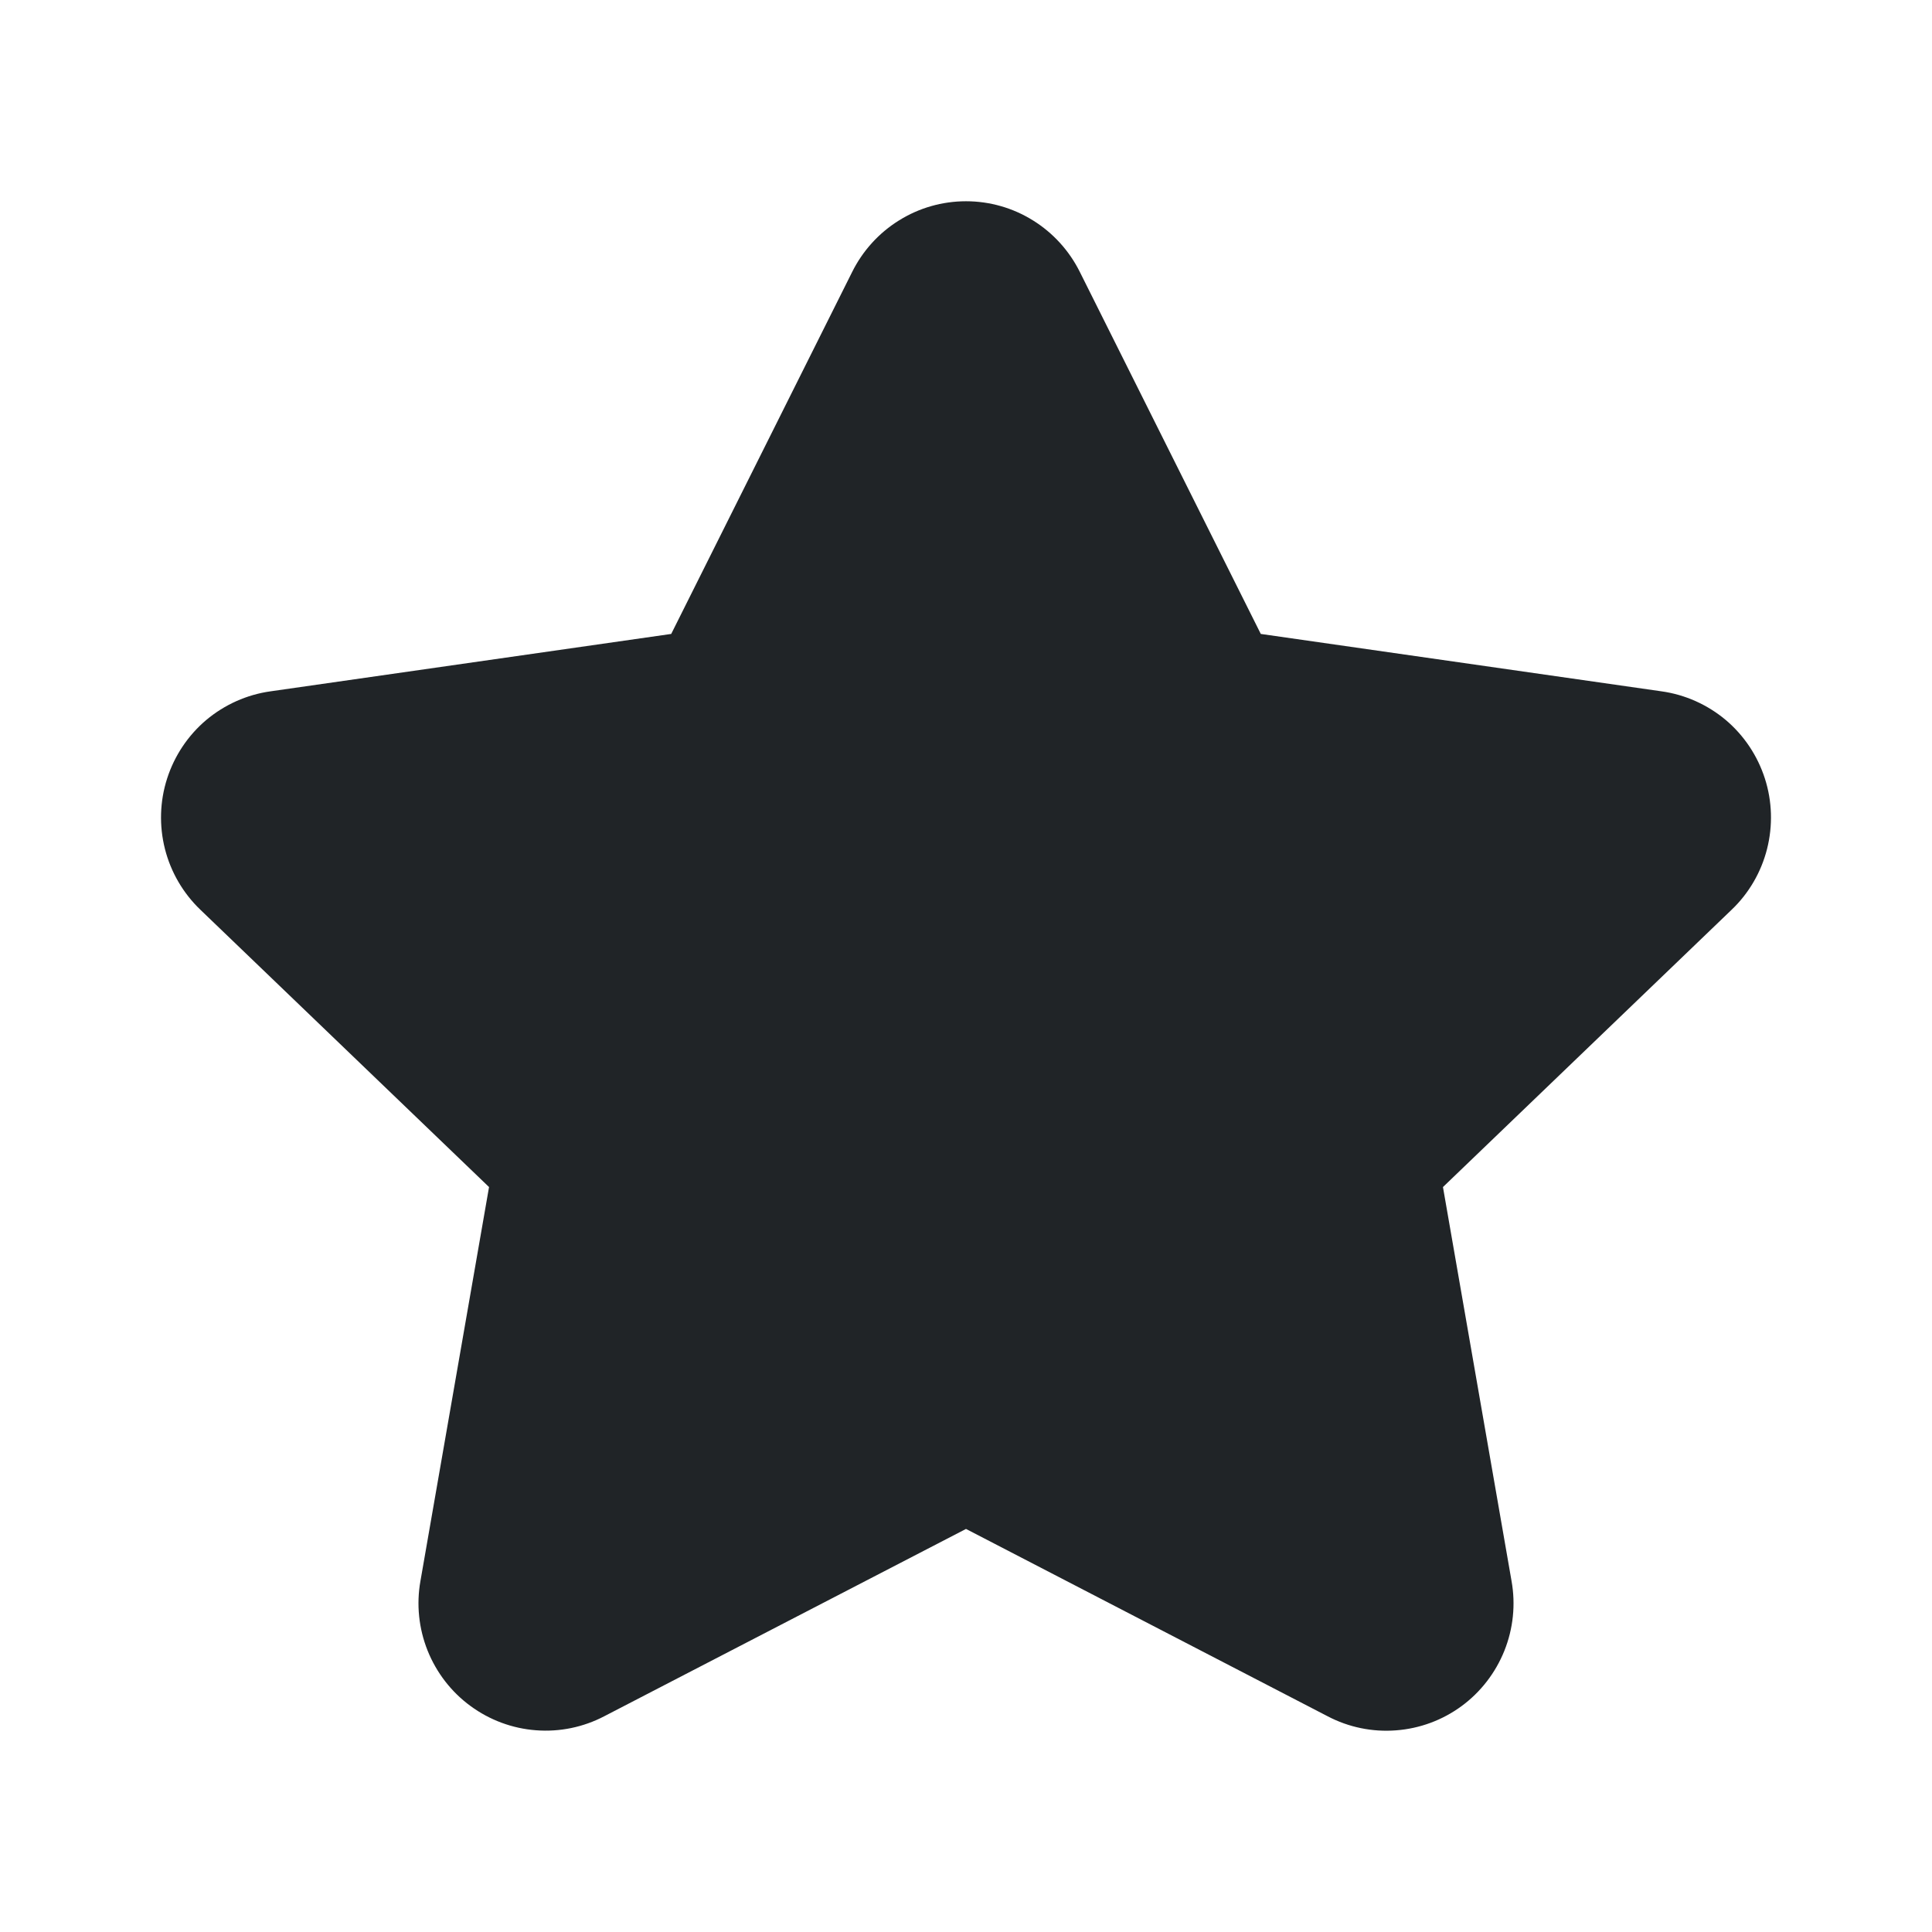
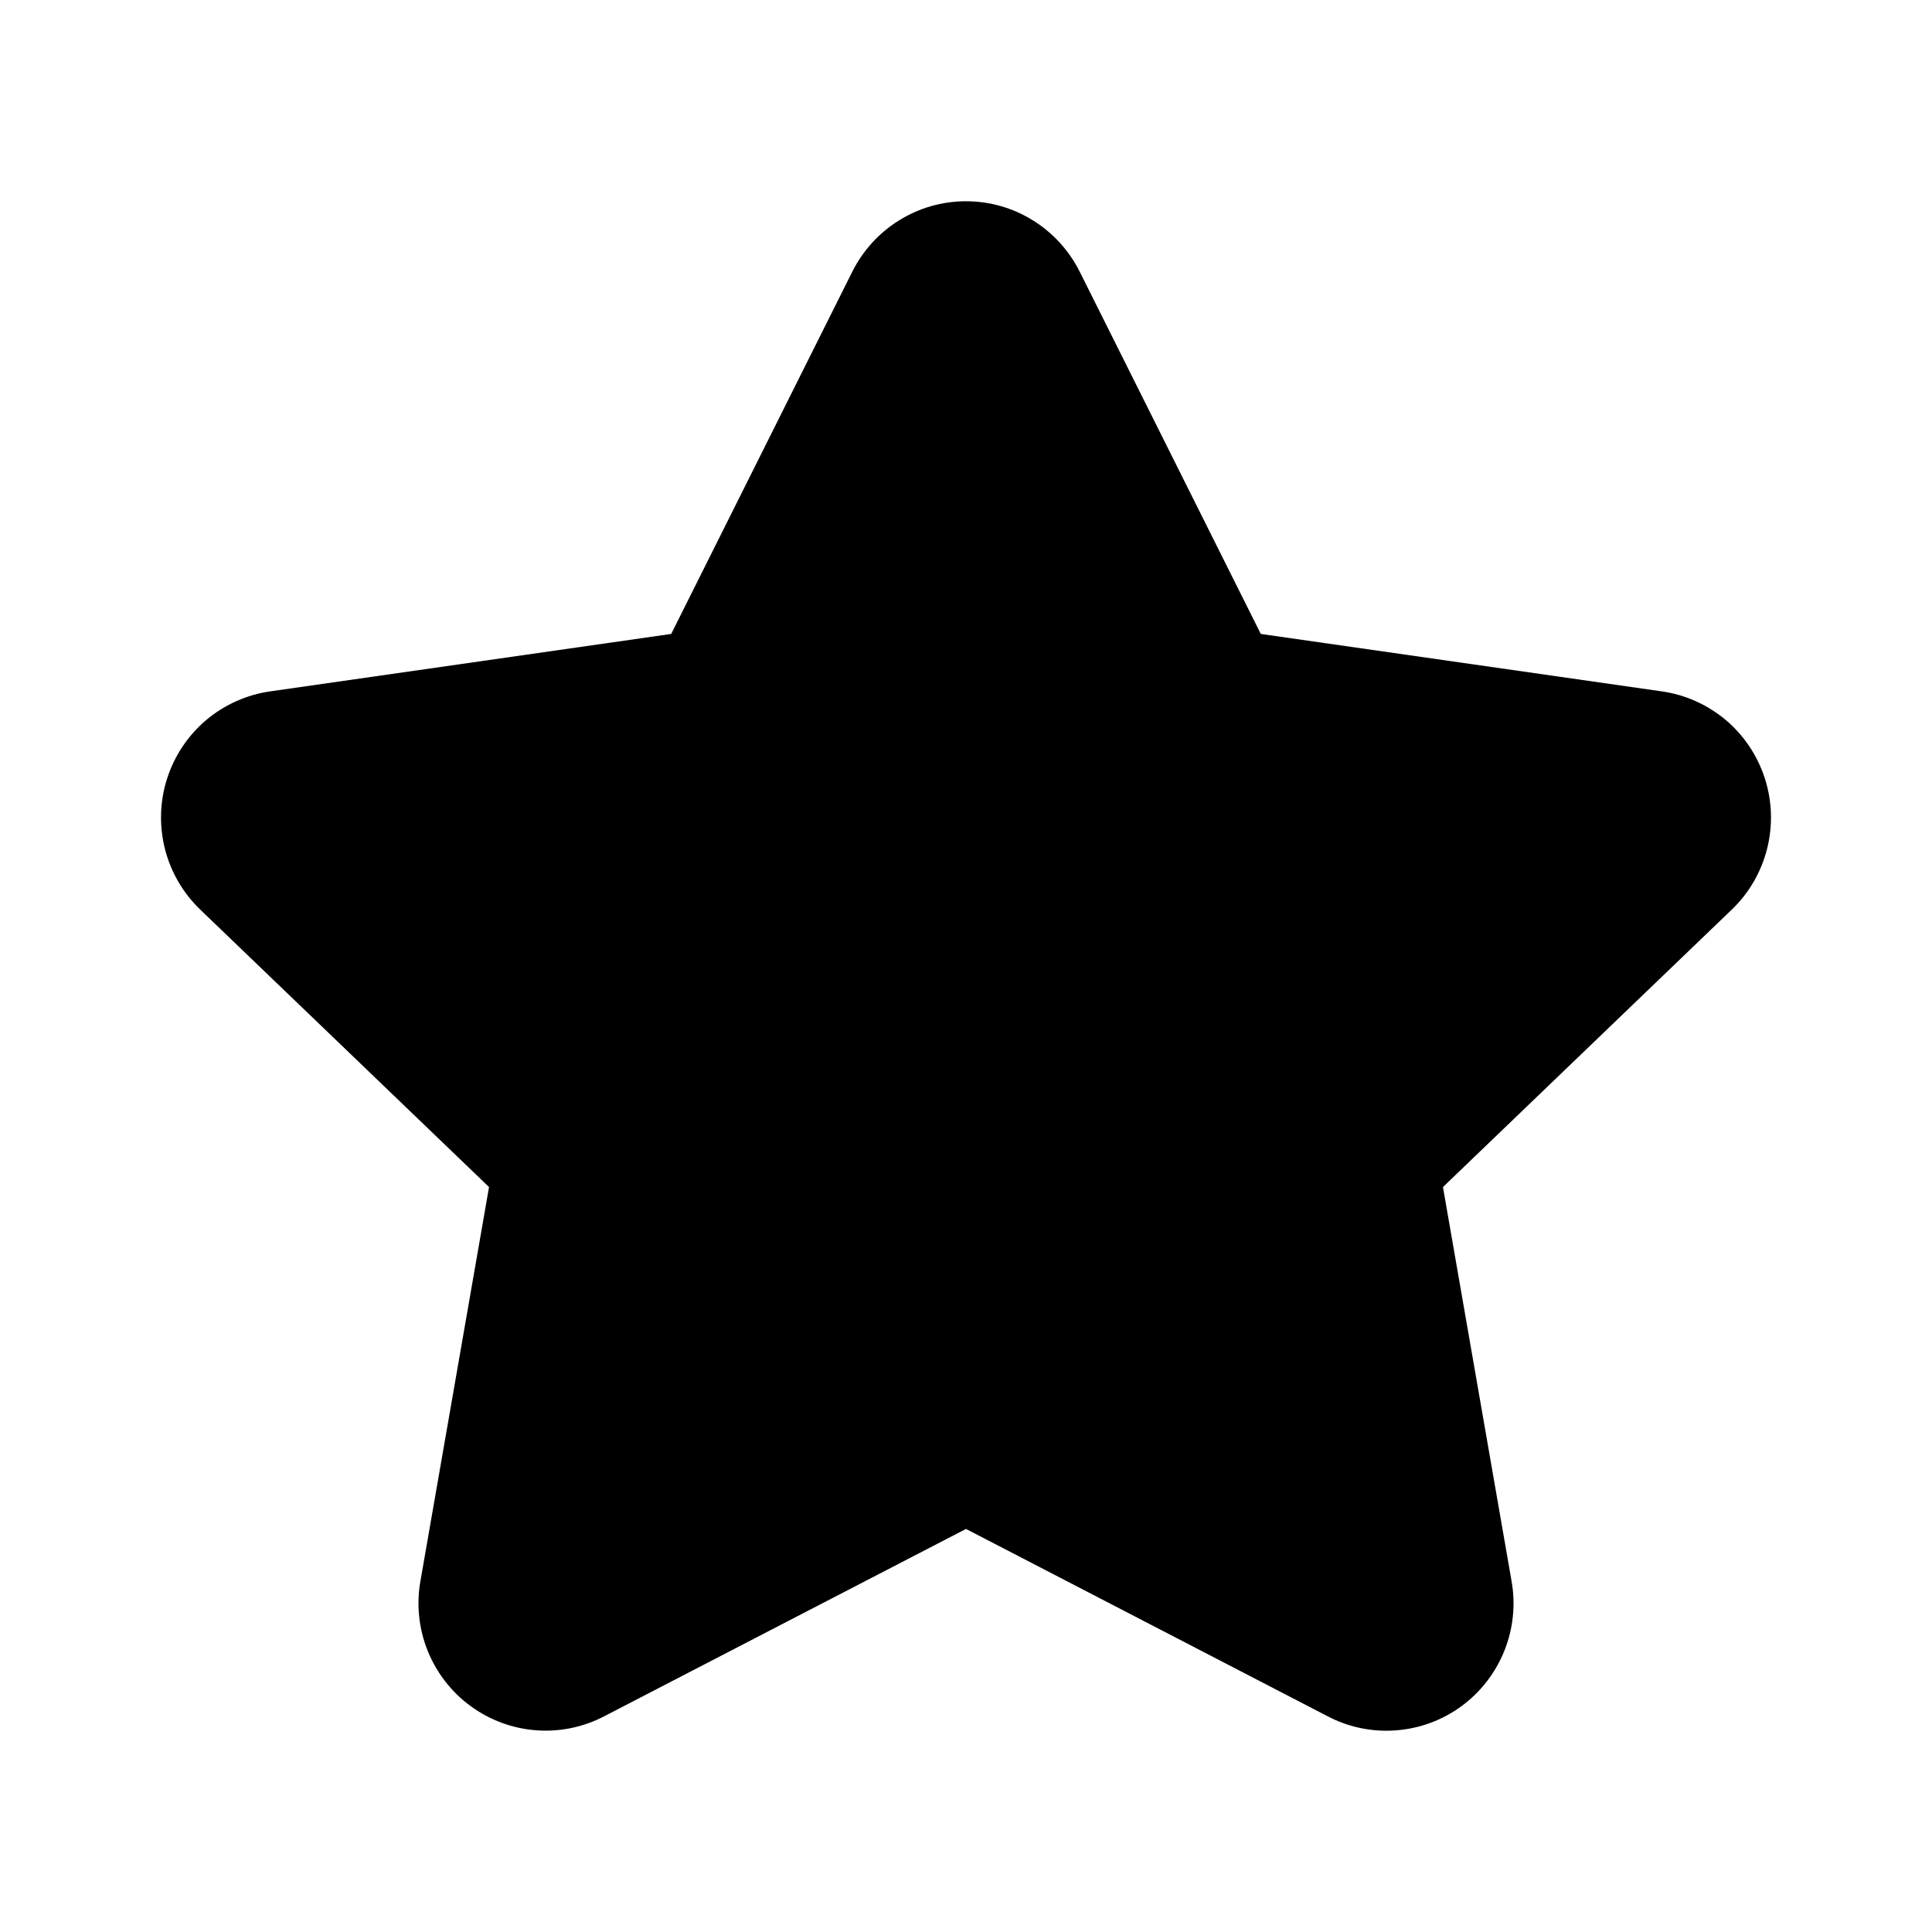
<svg xmlns="http://www.w3.org/2000/svg" data-token-name="star_round_solid" width="24" height="24" viewBox="0 0 24 24" fill="none">
-   <path d="M7.508 21.319C7.247 21.456 6.952 21.517 6.658 21.494C6.364 21.472 6.082 21.367 5.844 21.192C5.606 21.018 5.422 20.779 5.312 20.505C5.202 20.23 5.171 19.93 5.223 19.639L6.075 14.746L2.489 11.301C2.275 11.096 2.122 10.834 2.049 10.546C1.976 10.257 1.985 9.954 2.076 9.671C2.167 9.388 2.335 9.136 2.562 8.944C2.79 8.753 3.066 8.629 3.36 8.588L8.338 7.875L10.585 3.38C10.716 3.116 10.918 2.893 11.168 2.738C11.418 2.582 11.706 2.5 12 2.5C12.294 2.5 12.582 2.582 12.832 2.738C13.082 2.893 13.284 3.116 13.415 3.38L15.662 7.875L20.64 8.588C20.934 8.629 21.21 8.753 21.438 8.944C21.665 9.136 21.833 9.388 21.924 9.671C22.015 9.954 22.024 10.257 21.951 10.546C21.878 10.834 21.726 11.096 21.511 11.301L17.925 14.746L18.777 19.64C18.829 19.931 18.798 20.231 18.688 20.506C18.578 20.78 18.394 21.019 18.156 21.194C17.918 21.369 17.636 21.473 17.342 21.495C17.048 21.518 16.753 21.457 16.492 21.32L12 18.993L7.508 21.319Z" fill="#202427" />
+   <path d="M7.508 21.319C7.247 21.456 6.952 21.517 6.658 21.494C6.364 21.472 6.082 21.367 5.844 21.192C5.606 21.018 5.422 20.779 5.312 20.505C5.202 20.23 5.171 19.93 5.223 19.639L6.075 14.746L2.489 11.301C2.275 11.096 2.122 10.834 2.049 10.546C1.976 10.257 1.985 9.954 2.076 9.671C2.167 9.388 2.335 9.136 2.562 8.944C2.79 8.753 3.066 8.629 3.36 8.588L8.338 7.875L10.585 3.38C10.716 3.116 10.918 2.893 11.168 2.738C11.418 2.582 11.706 2.5 12 2.5C12.294 2.5 12.582 2.582 12.832 2.738C13.082 2.893 13.284 3.116 13.415 3.38L15.662 7.875L20.64 8.588C20.934 8.629 21.21 8.753 21.438 8.944C21.665 9.136 21.833 9.388 21.924 9.671C22.015 9.954 22.024 10.257 21.951 10.546C21.878 10.834 21.726 11.096 21.511 11.301L17.925 14.746L18.777 19.64C18.829 19.931 18.798 20.231 18.688 20.506C18.578 20.78 18.394 21.019 18.156 21.194C17.918 21.369 17.636 21.473 17.342 21.495C17.048 21.518 16.753 21.457 16.492 21.32L12 18.993L7.508 21.319Z" fill="black" />
</svg>
